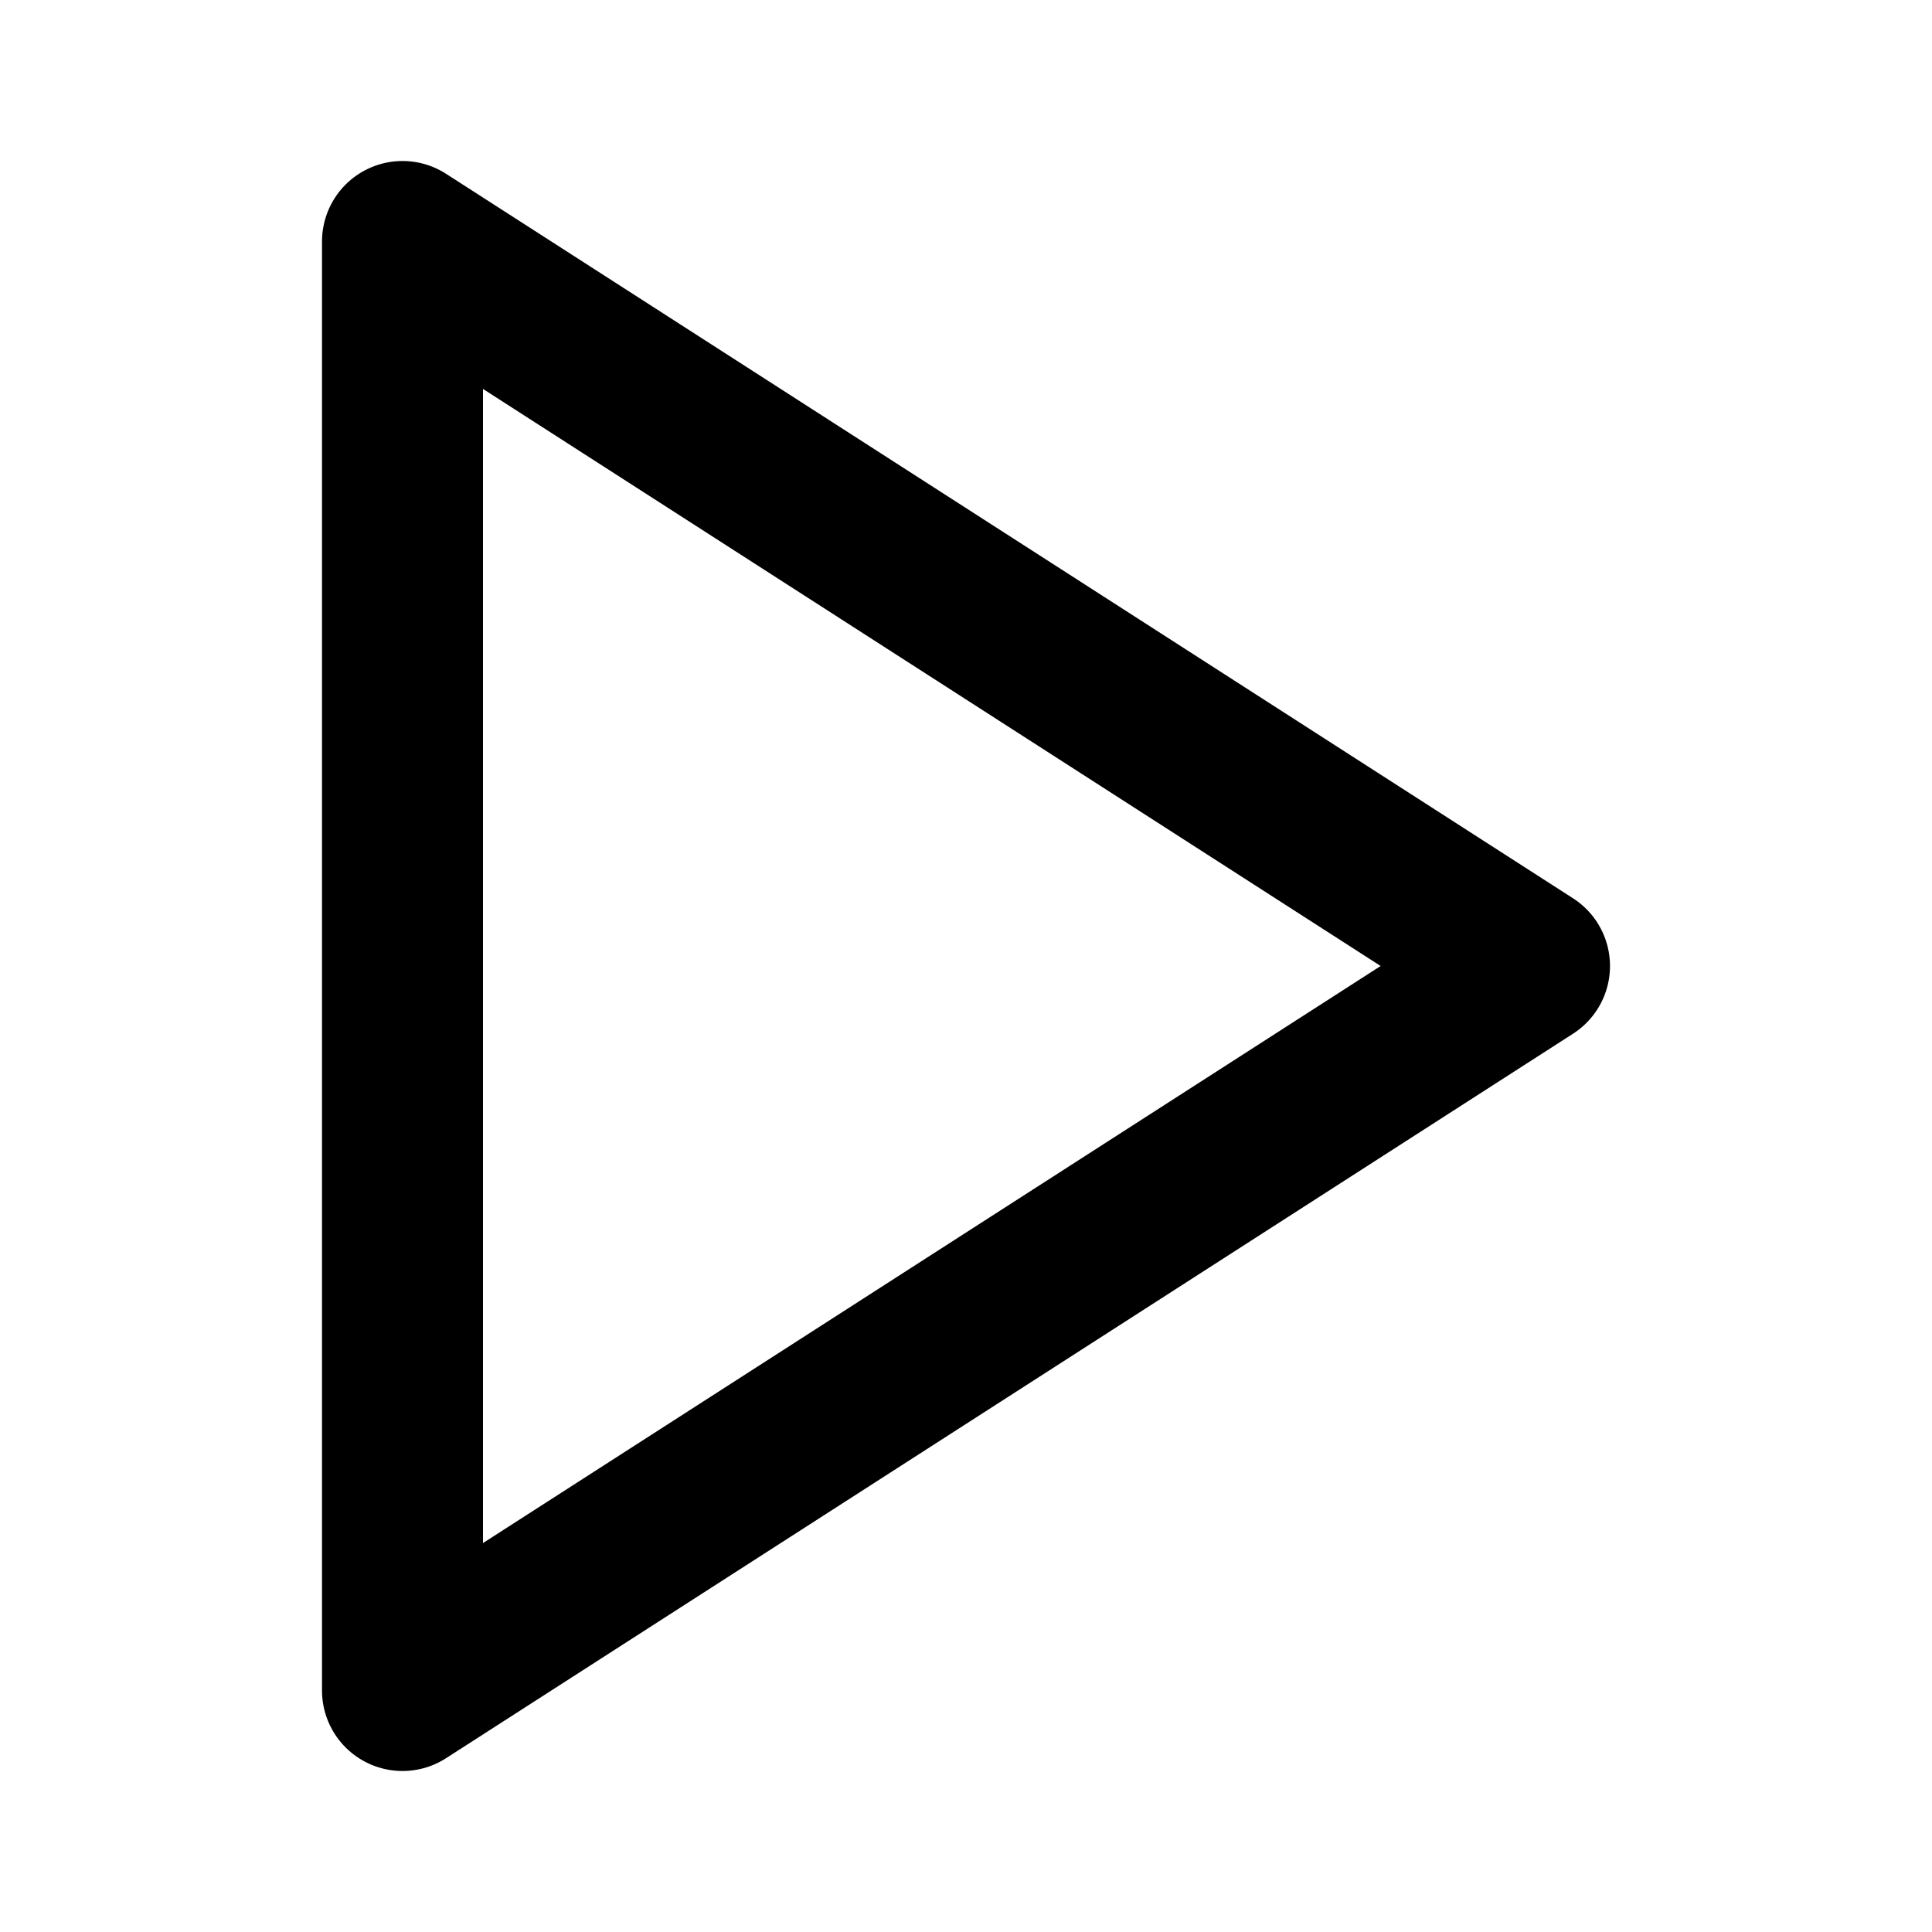
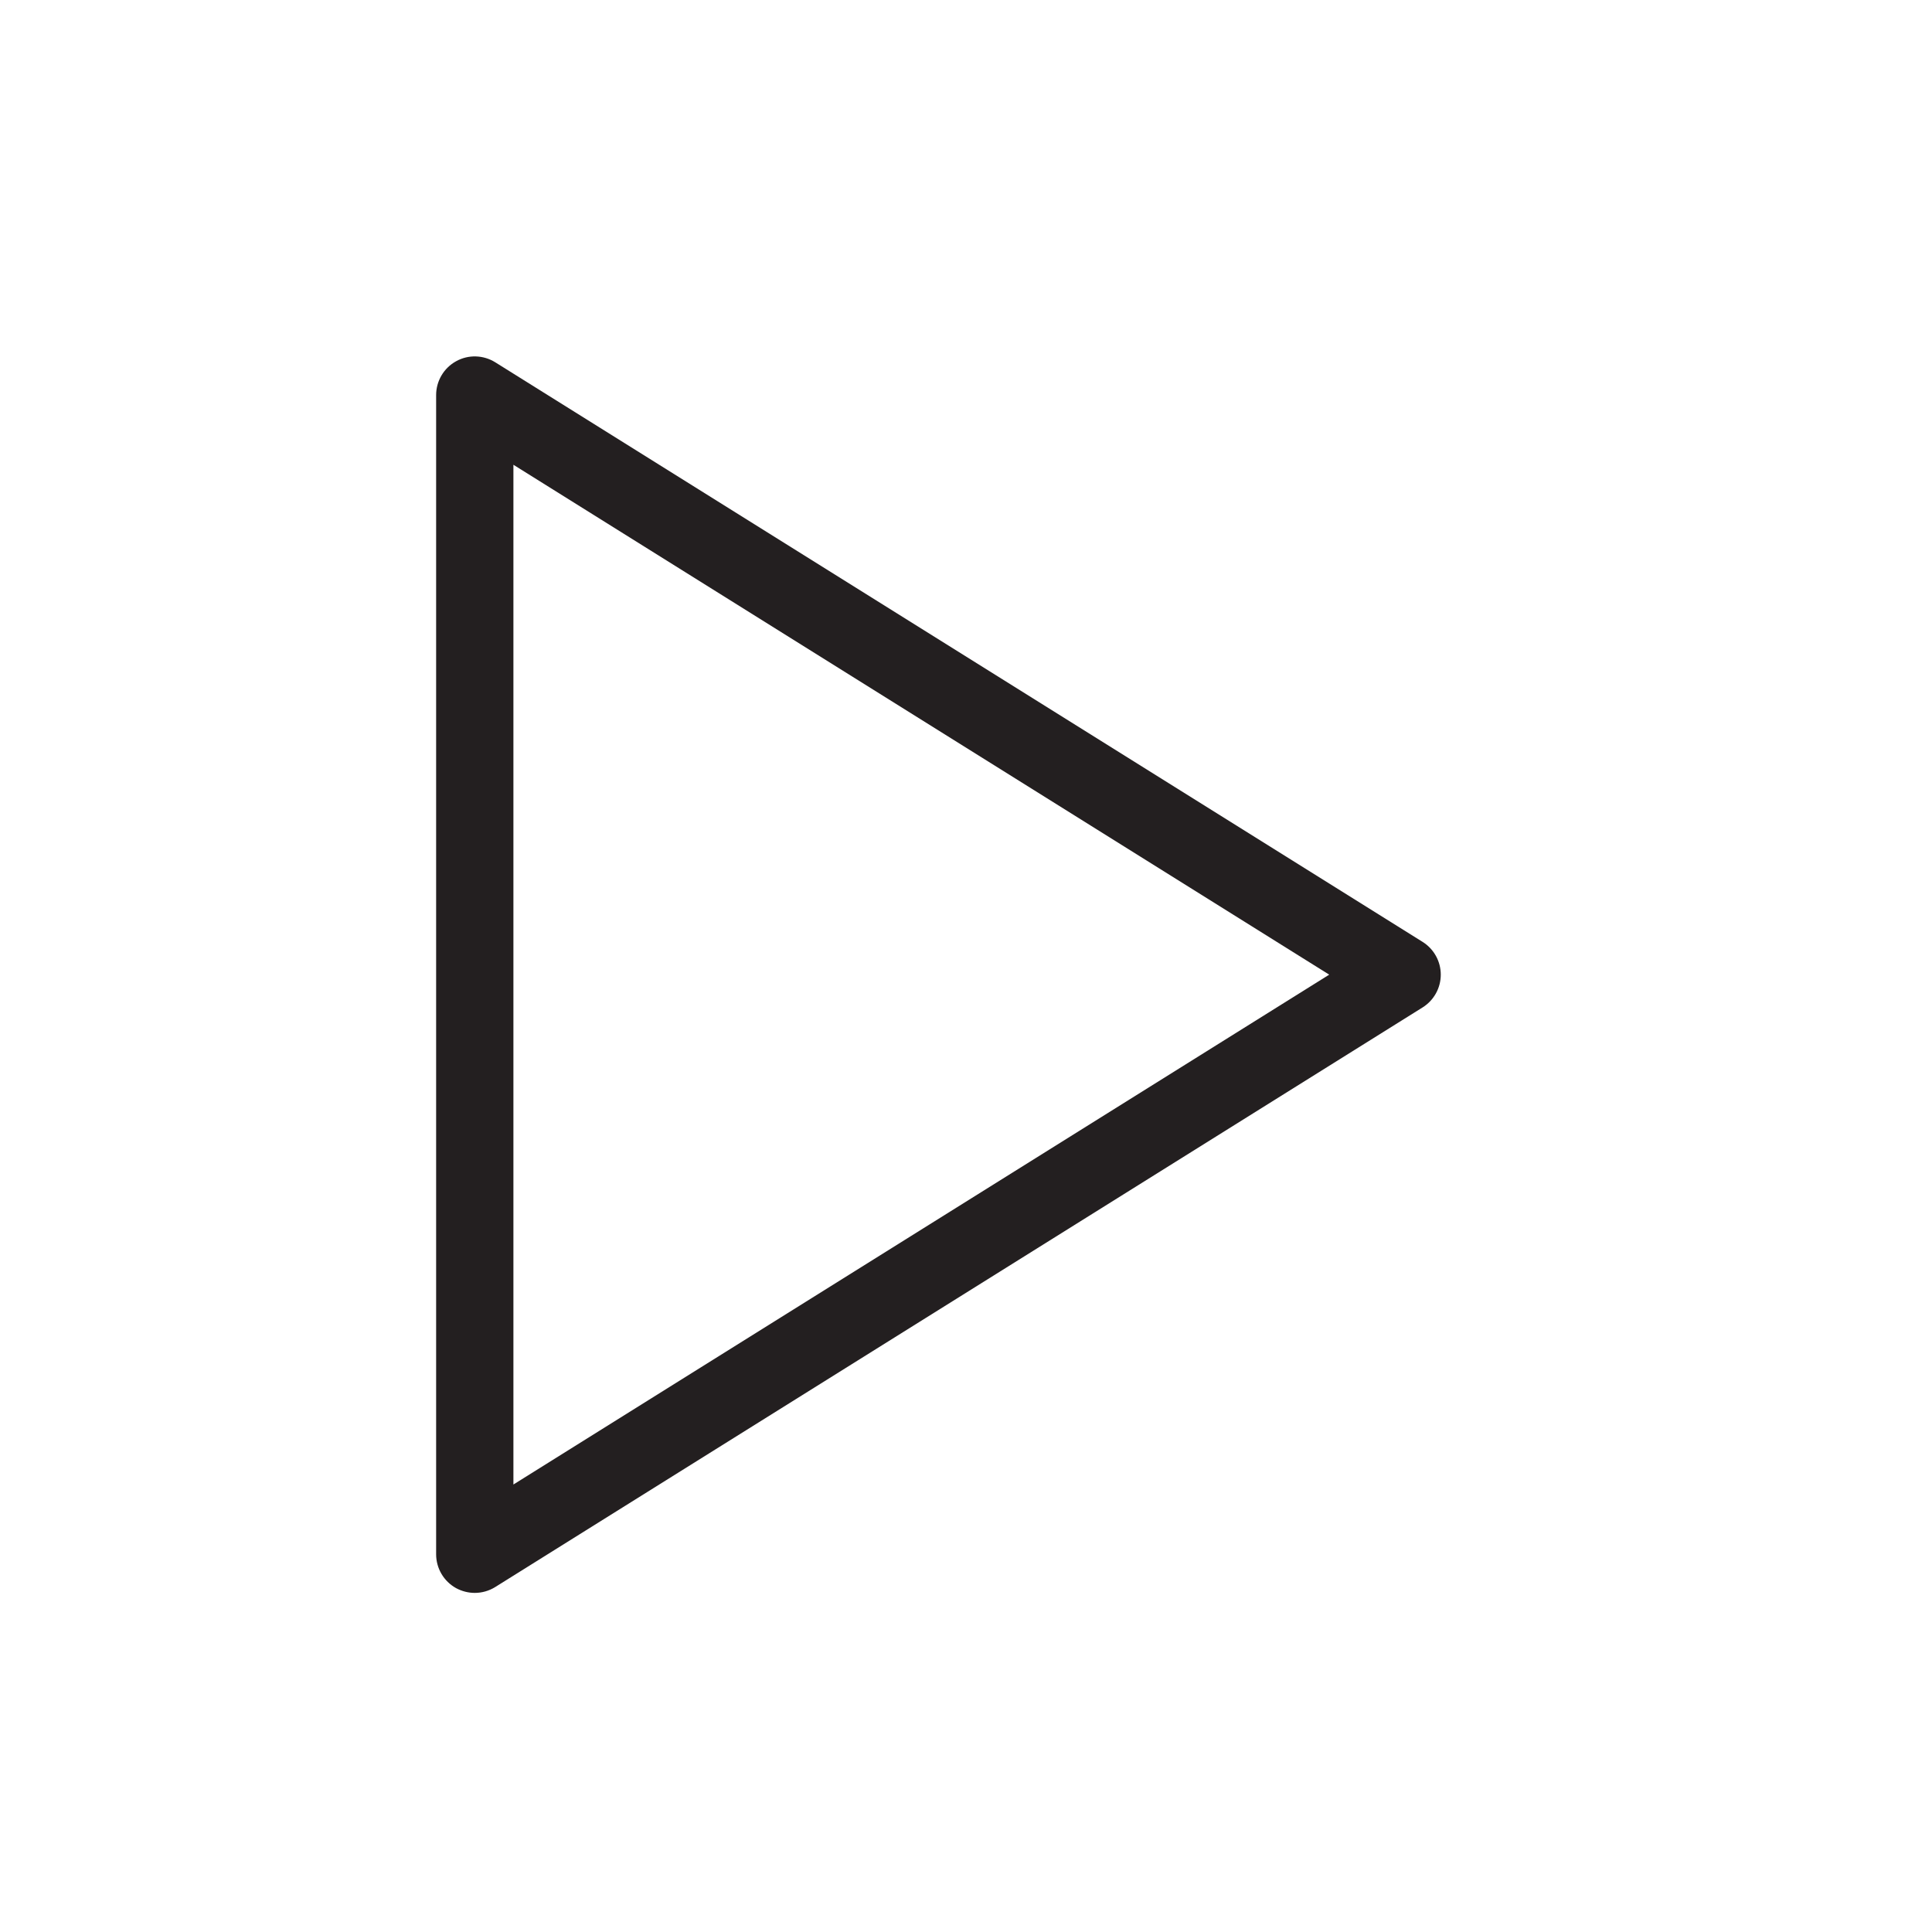
- <svg xmlns="http://www.w3.org/2000/svg" width="24" height="24" viewBox="0 0 24 24" fill="none" stroke="currentColor" stroke-width="2" stroke-linecap="round" stroke-linejoin="round" class="feather feather-play">
-   <polygon points="5 3 19 12 5 21 5 3" />
+ <svg xmlns="http://www.w3.org/2000/svg" version="1.1" id="Layer_1" x="0px" y="0px" viewBox="0 0 50 50" enable-background="new 0 0 50 50" xml:space="preserve">
+   <path fill="#231F20" d="M12.287,41.224c0.184,0,0.368-0.051,0.53-0.152l24-15c0.292-0.183,0.47-0.503,0.47-0.848  s-0.178-0.665-0.47-0.848l-24-15c-0.309-0.192-0.697-0.204-1.015-0.026c-0.318,0.176-0.515,0.511-0.515,0.875v30  c0,0.363,0.197,0.698,0.515,0.875C11.954,41.182,12.12,41.224,12.287,41.224z M13.287,12.028L34.4,25.224L13.287,38.419V12.028z" />
</svg>
